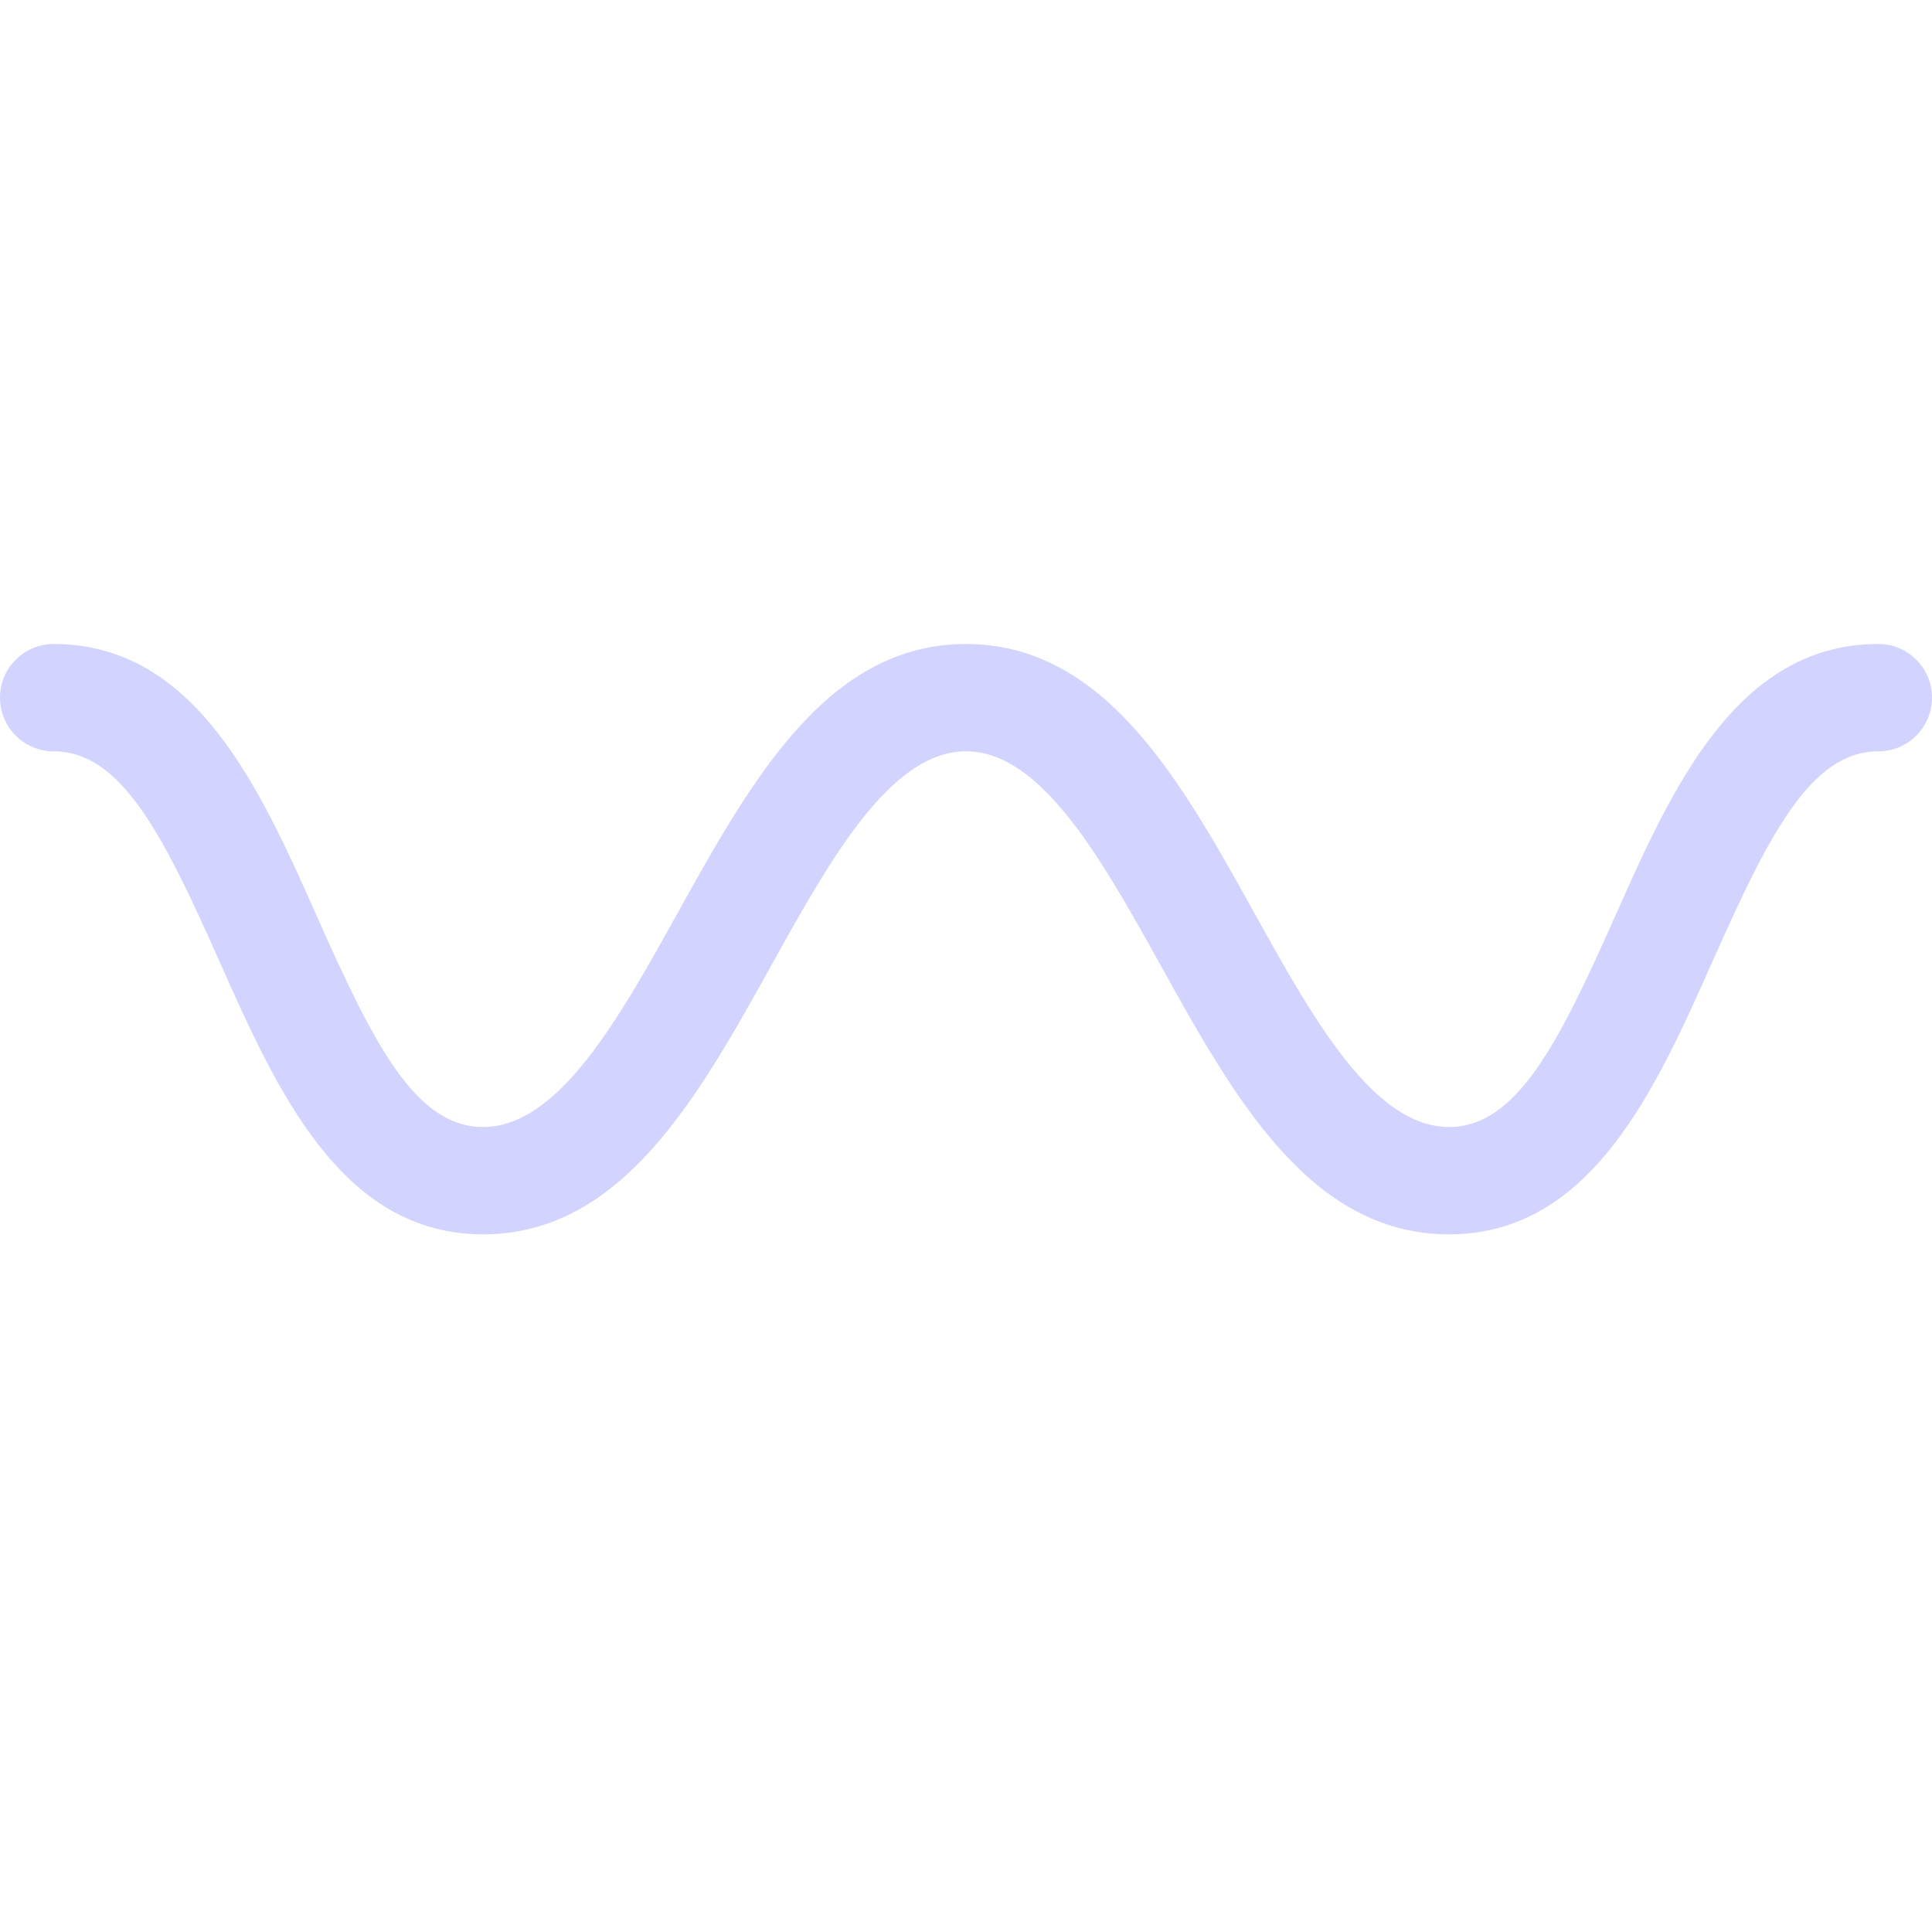
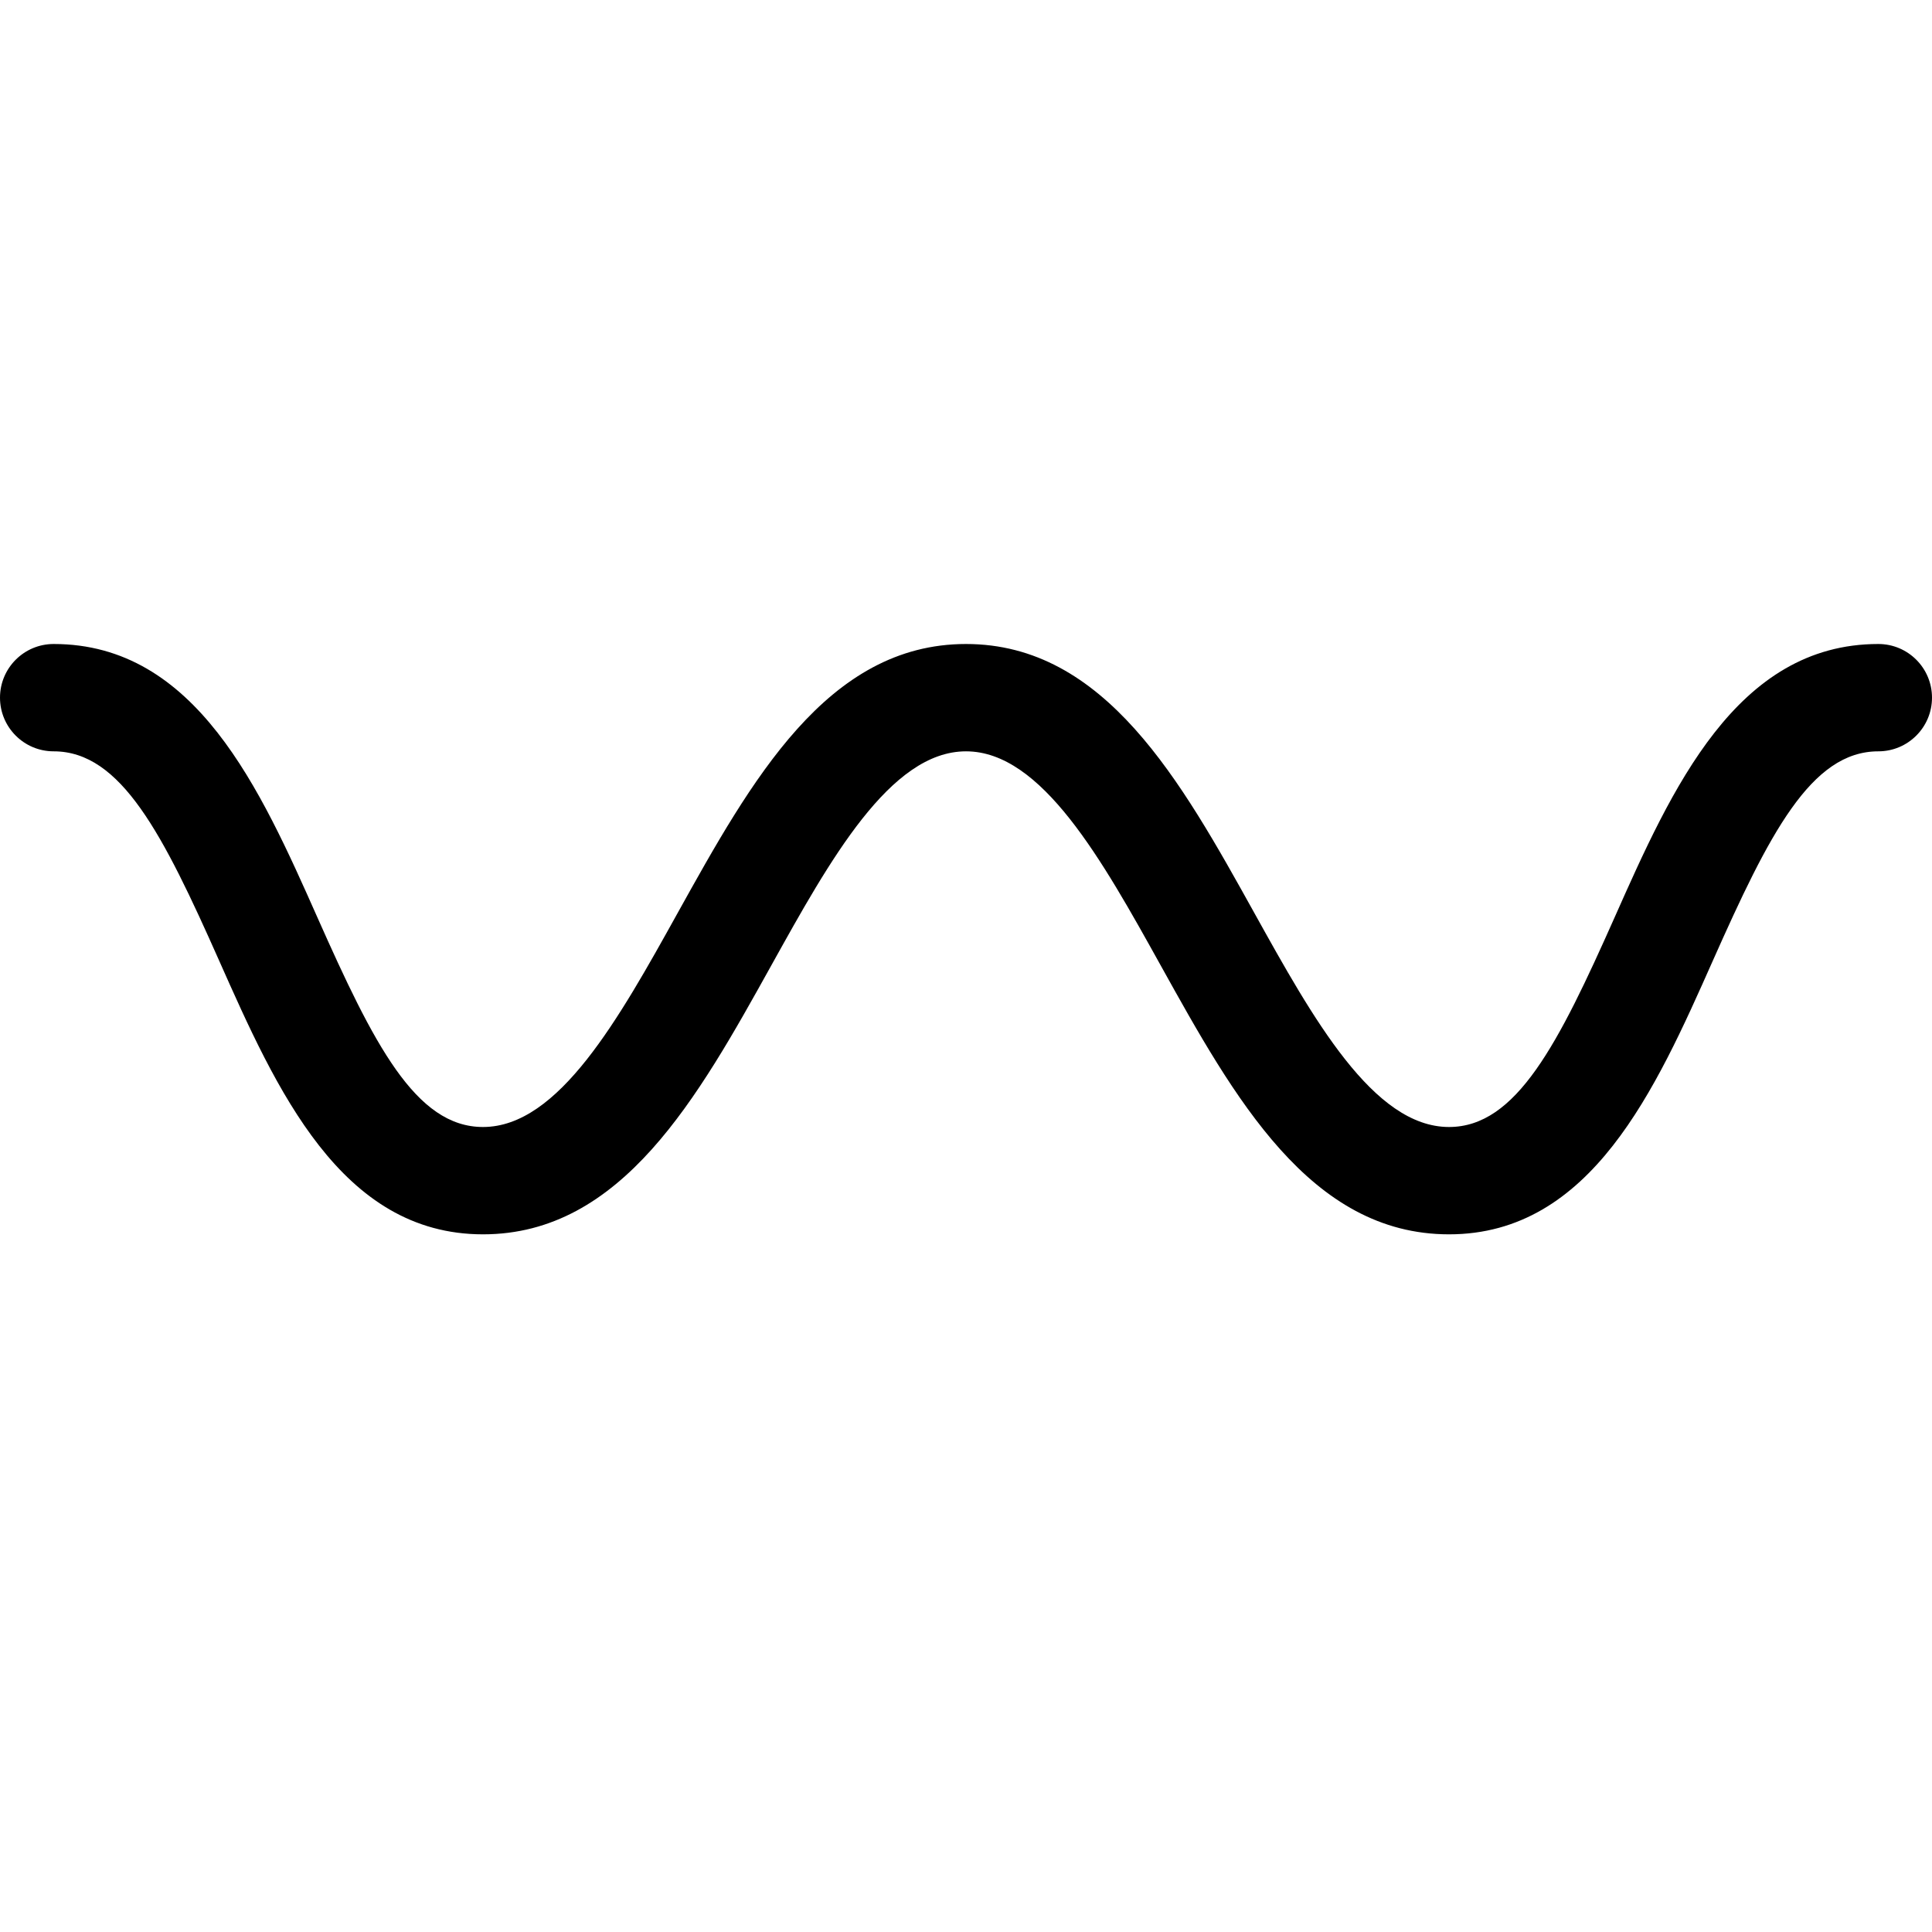
<svg xmlns="http://www.w3.org/2000/svg" width="800px" height="800px" viewBox="0 0 36 36" aria-hidden="true" role="img" class="iconify iconify--twemoji" preserveAspectRatio="xMidYMid meet">
-   <path fill="#d3d3ff" d="M27 23c-2.589 0-4.005-2.549-5.374-5.014C20.537 16.026 19.411 14 18 14c-1.412 0-2.537 2.026-3.626 3.986C13.004 20.451 11.588 23 9 23c-2.65 0-3.853-2.706-4.914-5.094C3.038 15.546 2.256 14 1 14a1 1 0 0 1 0-2c2.65 0 3.853 2.706 4.914 5.094C6.962 19.453 7.744 21 9 21c1.412 0 2.537-2.026 3.626-3.986C13.996 14.549 15.412 12 18 12c2.589 0 4.005 2.549 5.374 5.014C24.463 18.974 25.589 21 27 21c1.256 0 2.037-1.547 3.086-3.906C31.147 14.706 32.351 12 35 12a1 1 0 1 1 0 2c-1.256 0-2.037 1.546-3.086 3.906C30.853 20.294 29.649 23 27 23z" />
+   <path fill="oklch(60.6% 0.25 292.717)" stroke="oklch(60.6% 0.25 292.717)" stroke-width="2px" d="M27 23c-2.589 0-4.005-2.549-5.374-5.014C20.537 16.026 19.411 14 18 14c-1.412 0-2.537 2.026-3.626 3.986C13.004 20.451 11.588 23 9 23c-2.65 0-3.853-2.706-4.914-5.094C3.038 15.546 2.256 14 1 14a1 1 0 0 1 0-2c2.65 0 3.853 2.706 4.914 5.094C6.962 19.453 7.744 21 9 21c1.412 0 2.537-2.026 3.626-3.986C13.996 14.549 15.412 12 18 12c2.589 0 4.005 2.549 5.374 5.014C24.463 18.974 25.589 21 27 21c1.256 0 2.037-1.547 3.086-3.906C31.147 14.706 32.351 12 35 12a1 1 0 1 1 0 2c-1.256 0-2.037 1.546-3.086 3.906C30.853 20.294 29.649 23 27 23z" />
</svg>
